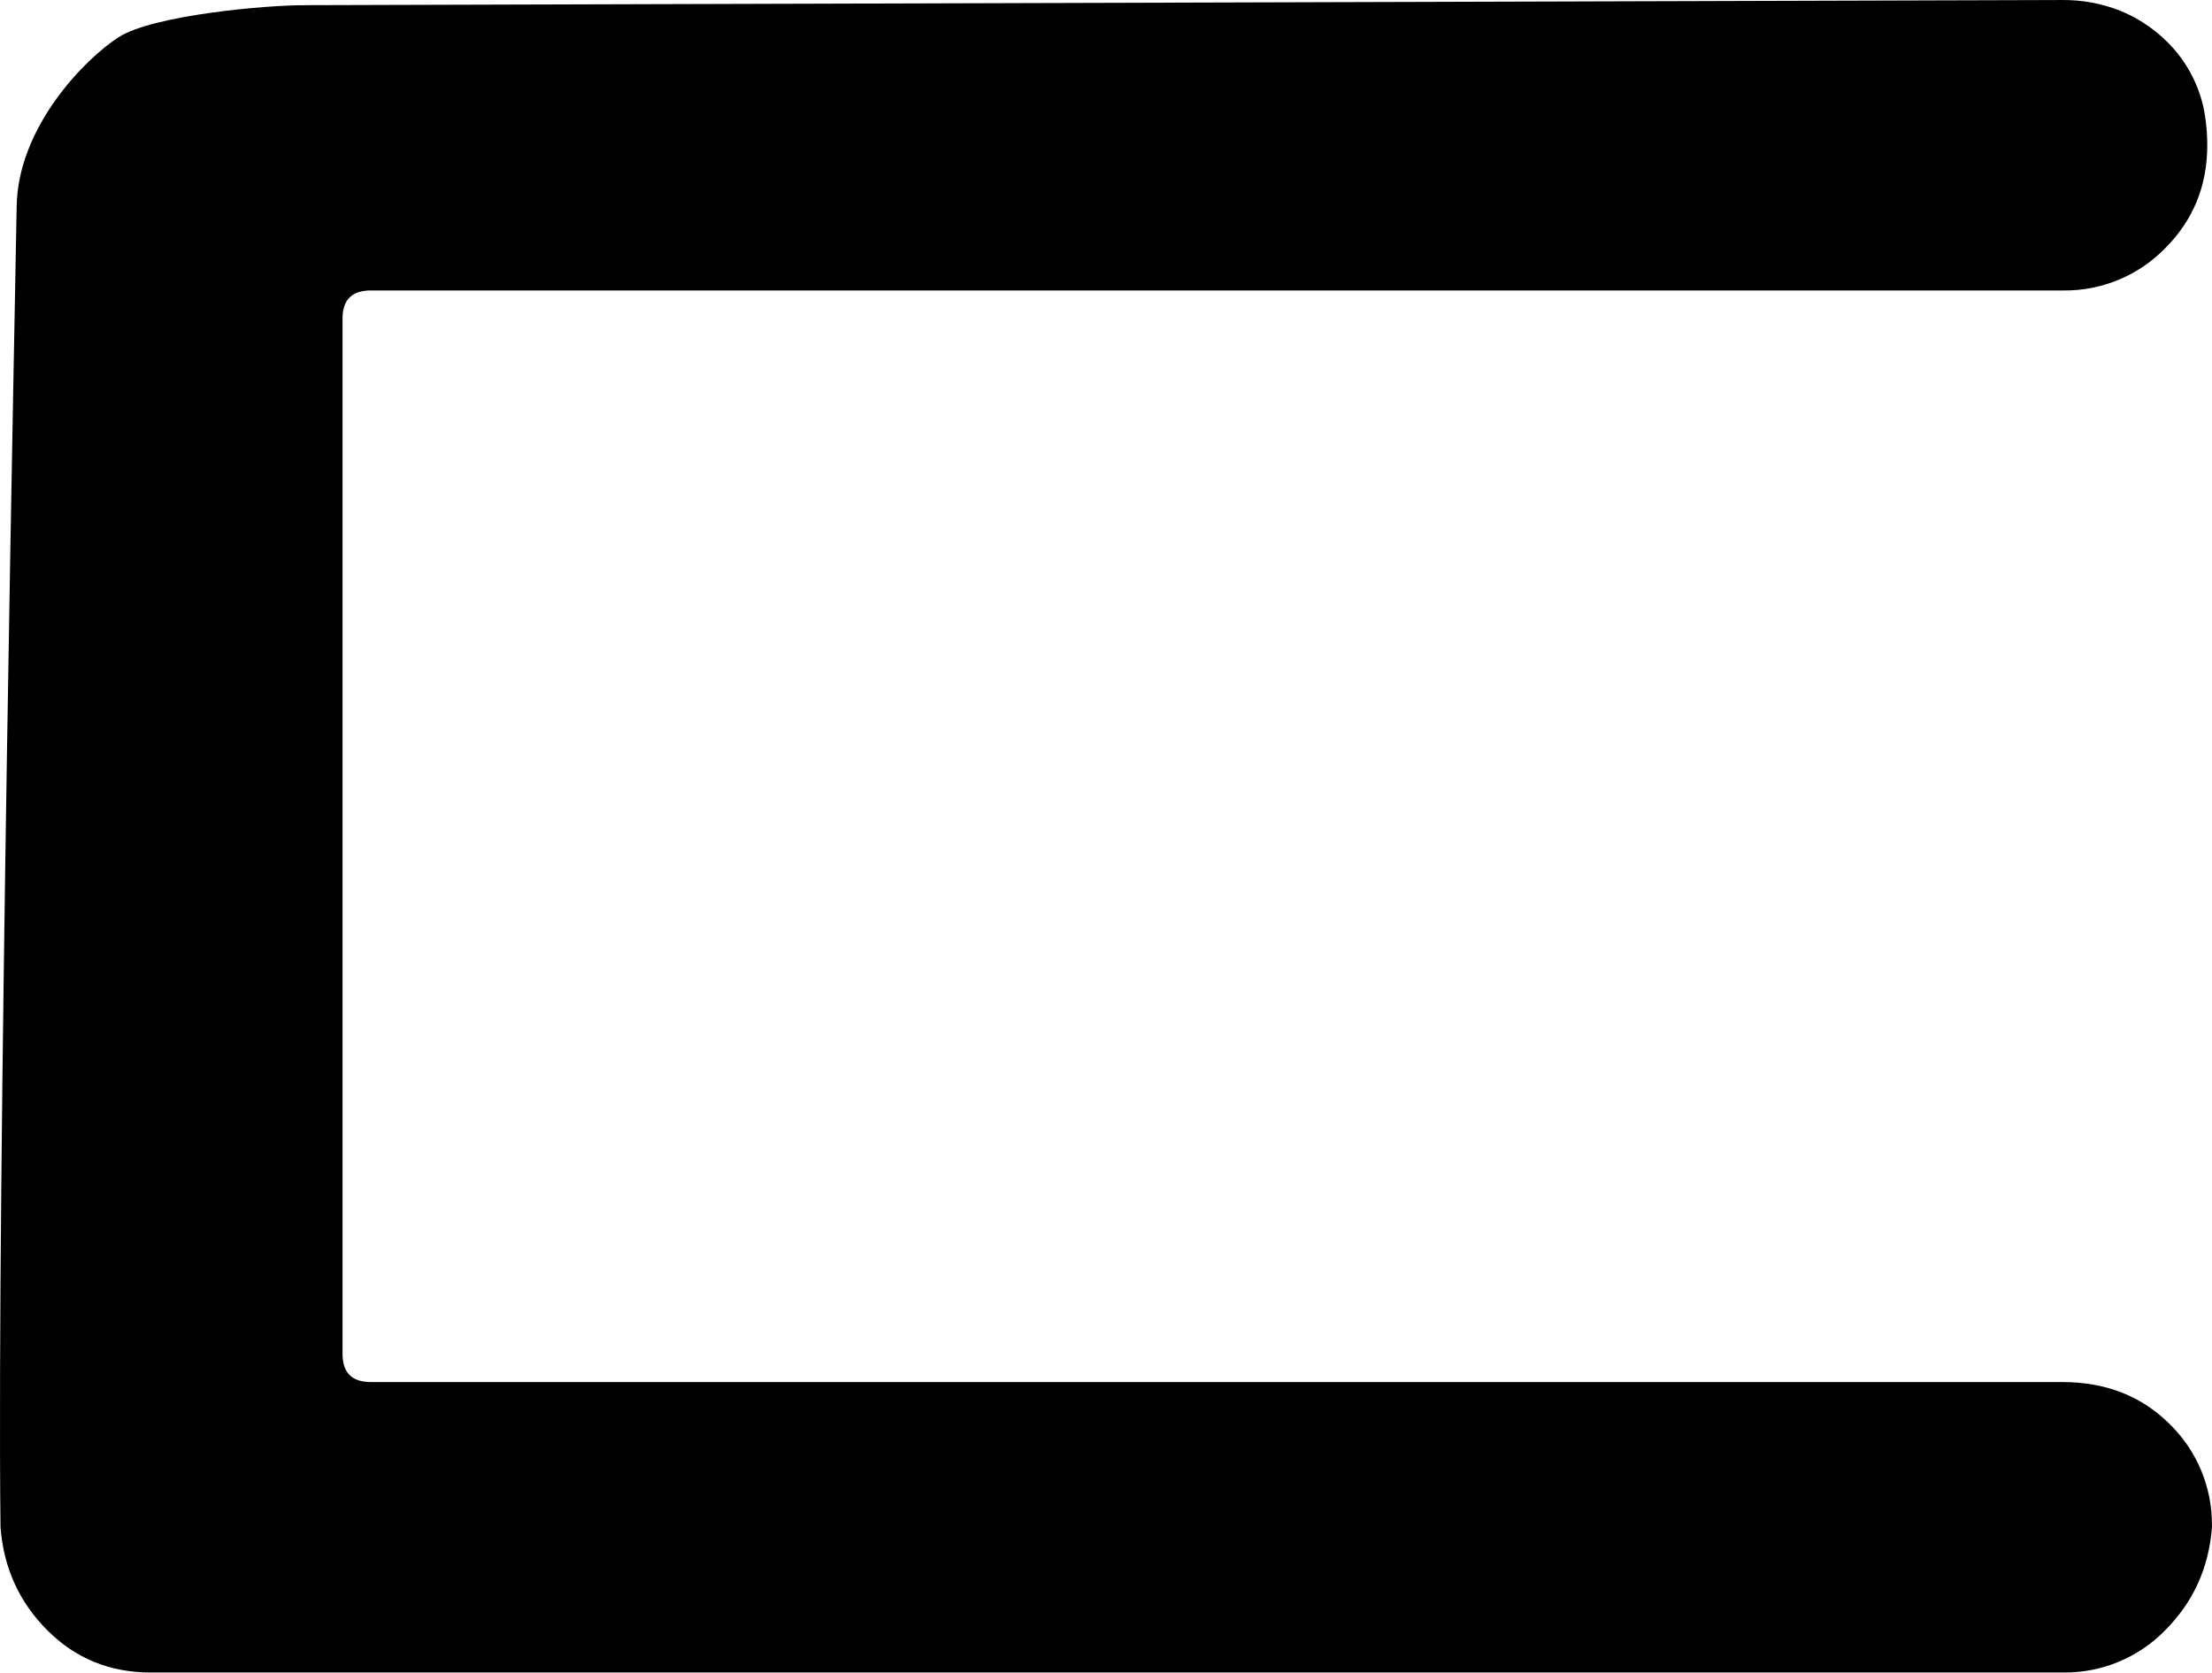
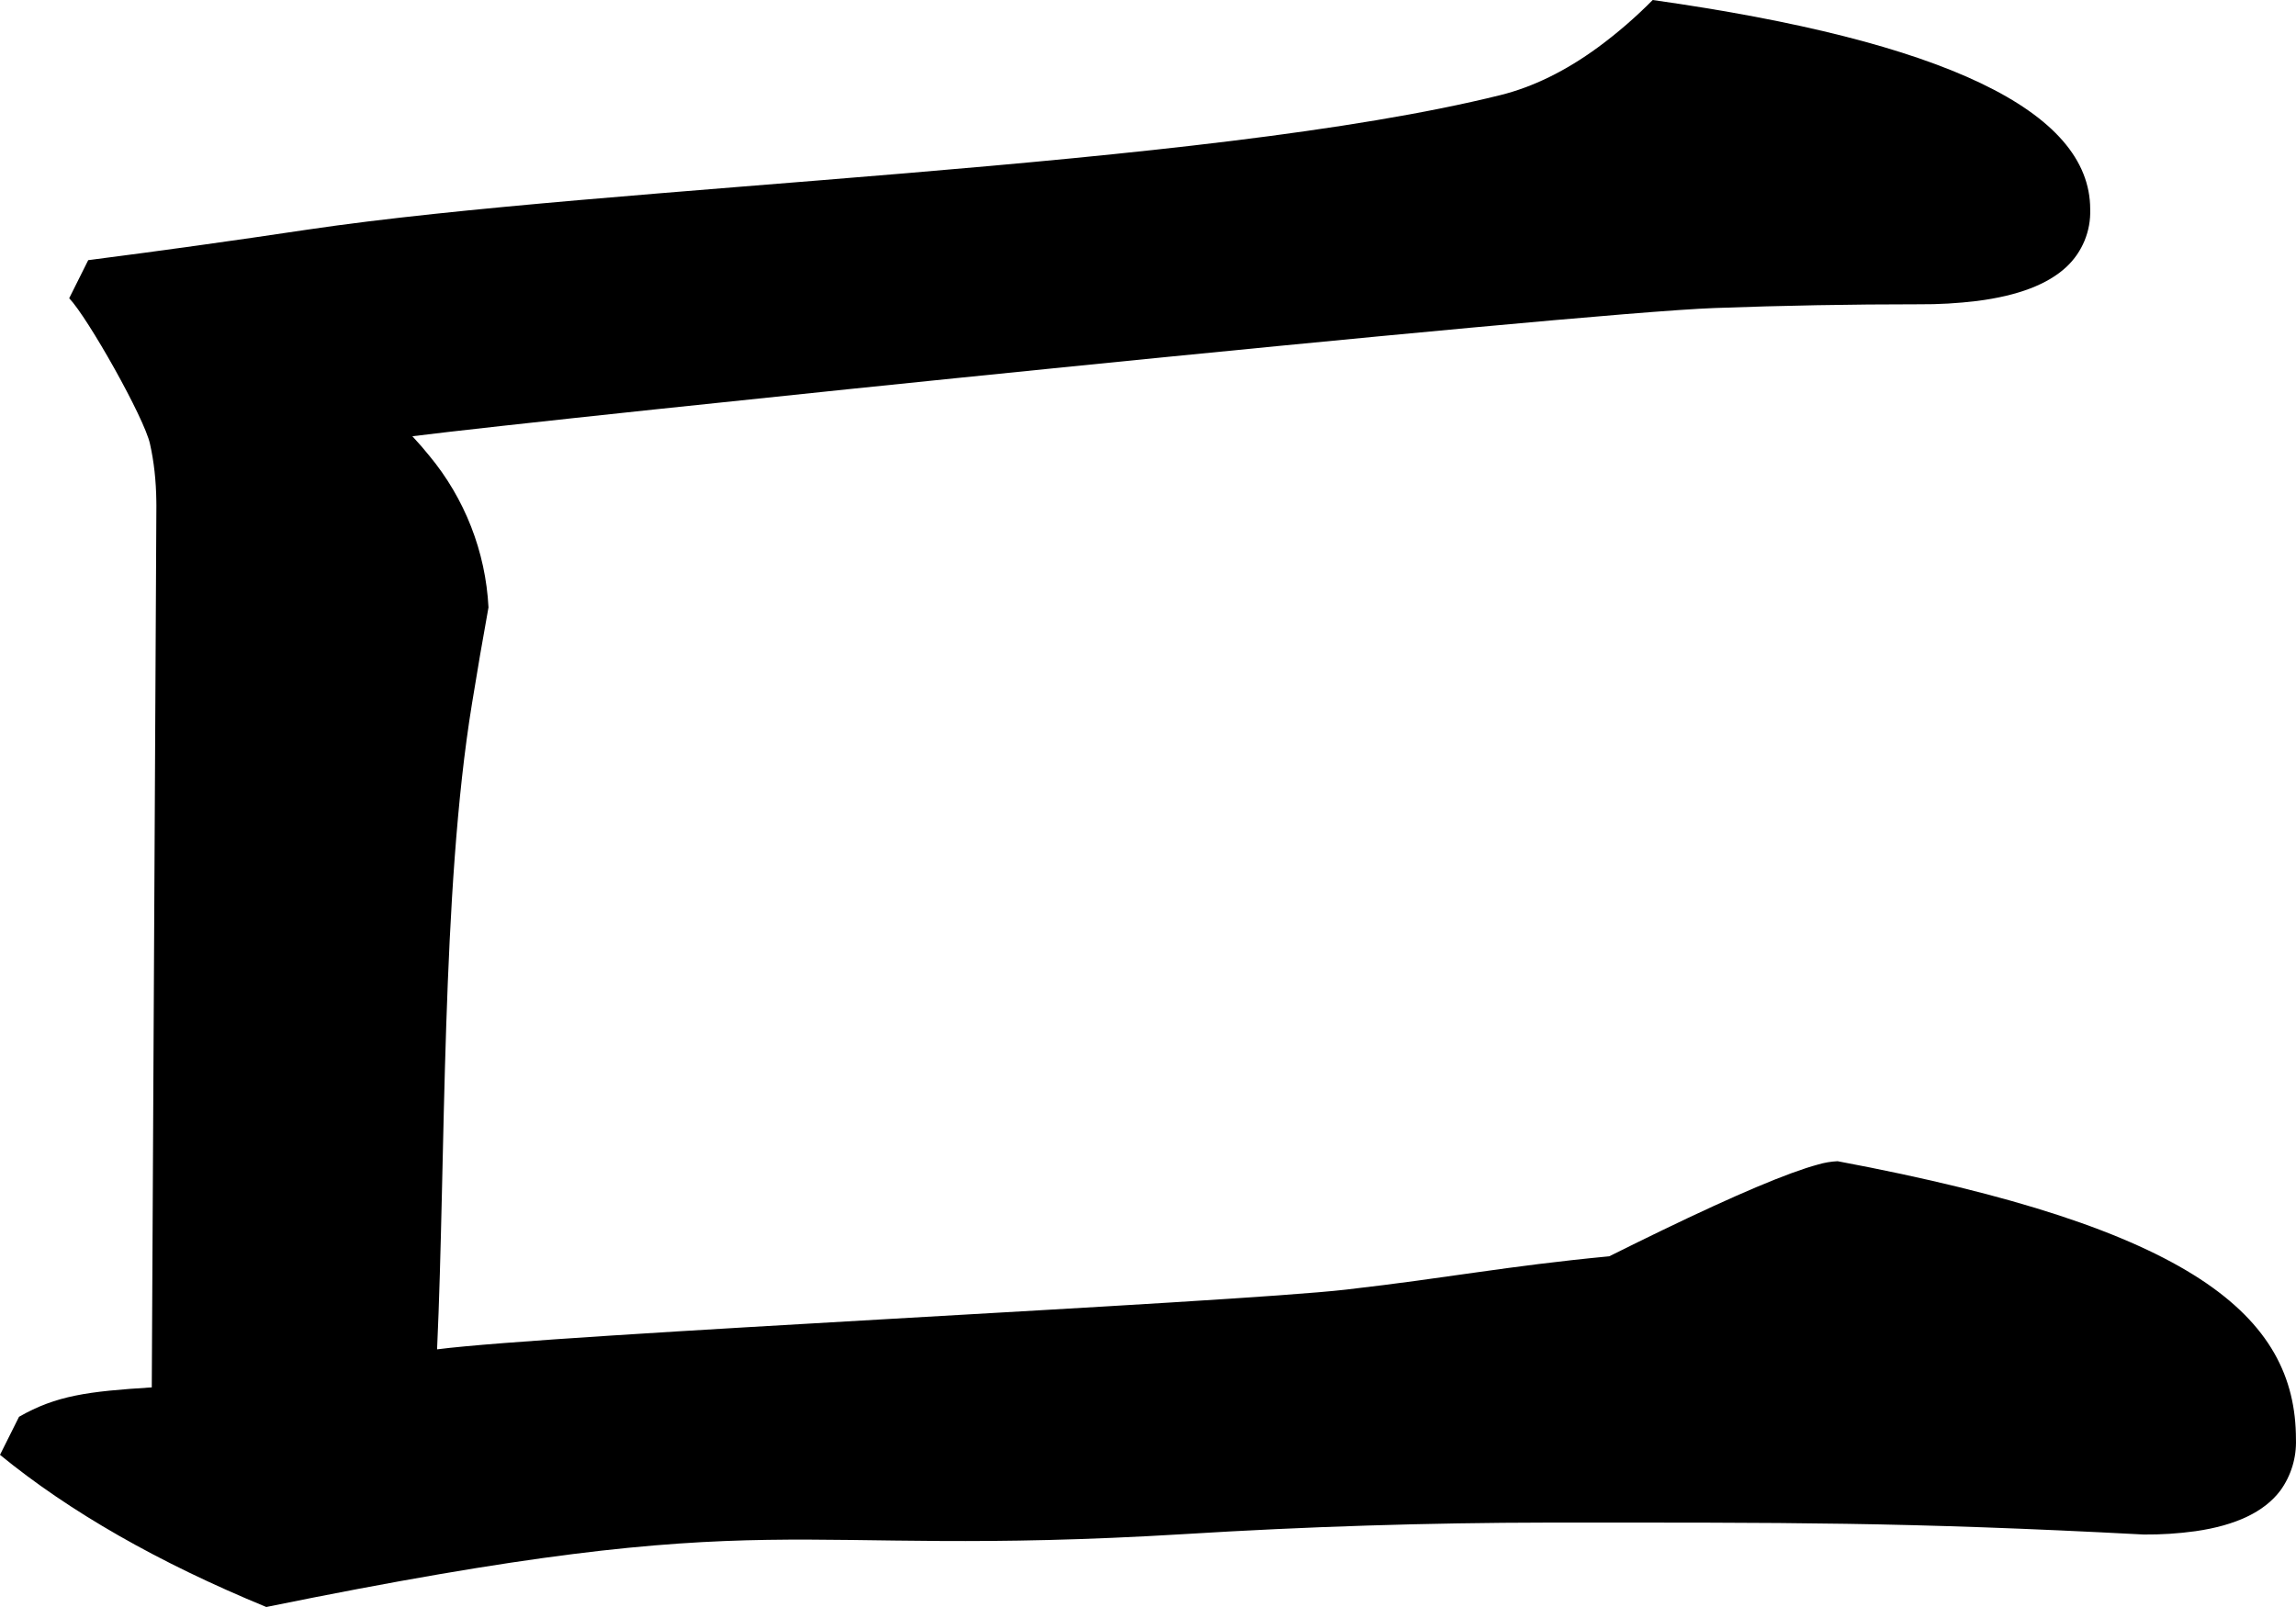
- <svg xmlns="http://www.w3.org/2000/svg" viewBox="317.195 247.711 47.212 35.7" width="47.211" height="35.7">
-   <path d="M 361.206 283.411 L 320.406 283.411 C 319.54 283.411 318.806 283.111 318.206 282.511 C 317.606 281.911 317.273 281.178 317.206 280.311 C 317.121 273.256 317.539 252.957 317.551 252.114 C 317.575 250.423 319.01 248.966 319.723 248.507 C 320.46 248.032 322.897 247.816 323.709 247.822 C 323.723 247.821 323.737 247.821 323.75 247.821 L 361.206 247.711 C 361.628 247.706 362.047 247.783 362.44 247.937 C 362.799 248.082 363.127 248.294 363.406 248.561 C 363.901 249.028 364.211 249.659 364.278 250.336 C 364.297 250.493 364.306 250.652 364.306 250.811 C 364.306 251.678 364.006 252.411 363.406 253.011 C 362.839 253.592 362.059 253.917 361.247 253.911 C 361.234 253.911 361.22 253.911 361.206 253.911 L 325.106 253.911 C 325.026 253.91 324.946 253.92 324.869 253.941 C 324.627 254.01 324.506 254.2 324.506 254.511 L 324.506 276.611 C 324.505 276.691 324.515 276.771 324.536 276.849 C 324.606 277.09 324.796 277.211 325.106 277.211 L 361.206 277.211 C 362.14 277.211 362.906 277.511 363.506 278.111 C 364.087 278.678 364.412 279.458 364.406 280.271 C 364.406 280.284 364.406 280.298 364.406 280.311 C 364.34 281.178 364.006 281.911 363.406 282.511 C 362.839 283.092 362.059 283.417 361.247 283.411 C 361.234 283.411 361.22 283.411 361.206 283.411 Z" id="path-6" transform="matrix(1, 0, 0, 1, -3.552713678800501e-15, 0)" />
+ <svg xmlns="http://www.w3.org/2000/svg" viewBox="331.492 226.74 44.793 31.355" width="44.793px" height="31.355px">
+   <path d="M 333.213 231.816 C 334.64 231.633 336.064 231.434 337.487 231.221 C 343.413 230.342 354.952 230.039 360.766 228.595 C 361.4 228.437 362.034 228.127 362.668 227.663 C 363.047 227.384 363.404 227.075 363.735 226.74 C 369.425 227.544 372.27 228.905 372.27 230.822 C 372.285 231.248 372.116 231.659 371.805 231.949 C 371.44 232.289 370.86 232.51 370.065 232.612 C 369.688 232.658 369.309 232.68 368.93 232.677 C 367.601 232.677 366.272 232.701 364.944 232.75 C 362.182 232.848 342.279 234.903 339.537 235.252 C 339.651 235.374 339.761 235.5 339.865 235.629 C 340.56 236.466 340.966 237.505 341.022 238.591 C 340.909 239.214 340.802 239.838 340.701 240.463 C 340.097 244.143 340.19 249.343 340.019 253.068 C 342.29 252.773 355.479 252.163 357.754 251.902 C 359.808 251.666 360.83 251.45 362.888 251.252 C 363.227 251.083 363.566 250.916 363.907 250.751 C 365.364 250.047 366.382 249.617 366.959 249.462 C 367.084 249.425 367.212 249.403 367.342 249.397 C 374.269 250.696 376.284 252.413 376.284 254.825 C 376.296 255.183 376.189 255.534 375.979 255.824 C 375.667 256.238 375.115 256.502 374.324 256.616 C 373.99 256.662 373.652 256.684 373.315 256.681 C 368.618 256.434 366.401 256.448 361.697 256.448 C 359.332 256.451 356.968 256.526 354.607 256.672 C 346.554 257.16 346.916 256.011 336.687 258.095 C 334.584 257.229 332.853 256.24 331.492 255.126 L 331.863 254.384 C 332.589 253.968 333.209 253.888 334.453 253.81 L 334.543 236.601 C 334.543 236.574 334.542 236.547 334.542 236.52 C 334.537 236.12 334.496 235.746 334.418 235.4 C 334.31 234.897 333.208 232.943 332.842 232.559 L 333.213 231.816 Z" id="path-30" vector-effect="non-scaling-stroke" transform="matrix(1, 0, 0, 1, -7.105427357601002e-15, 0)" />
</svg>
